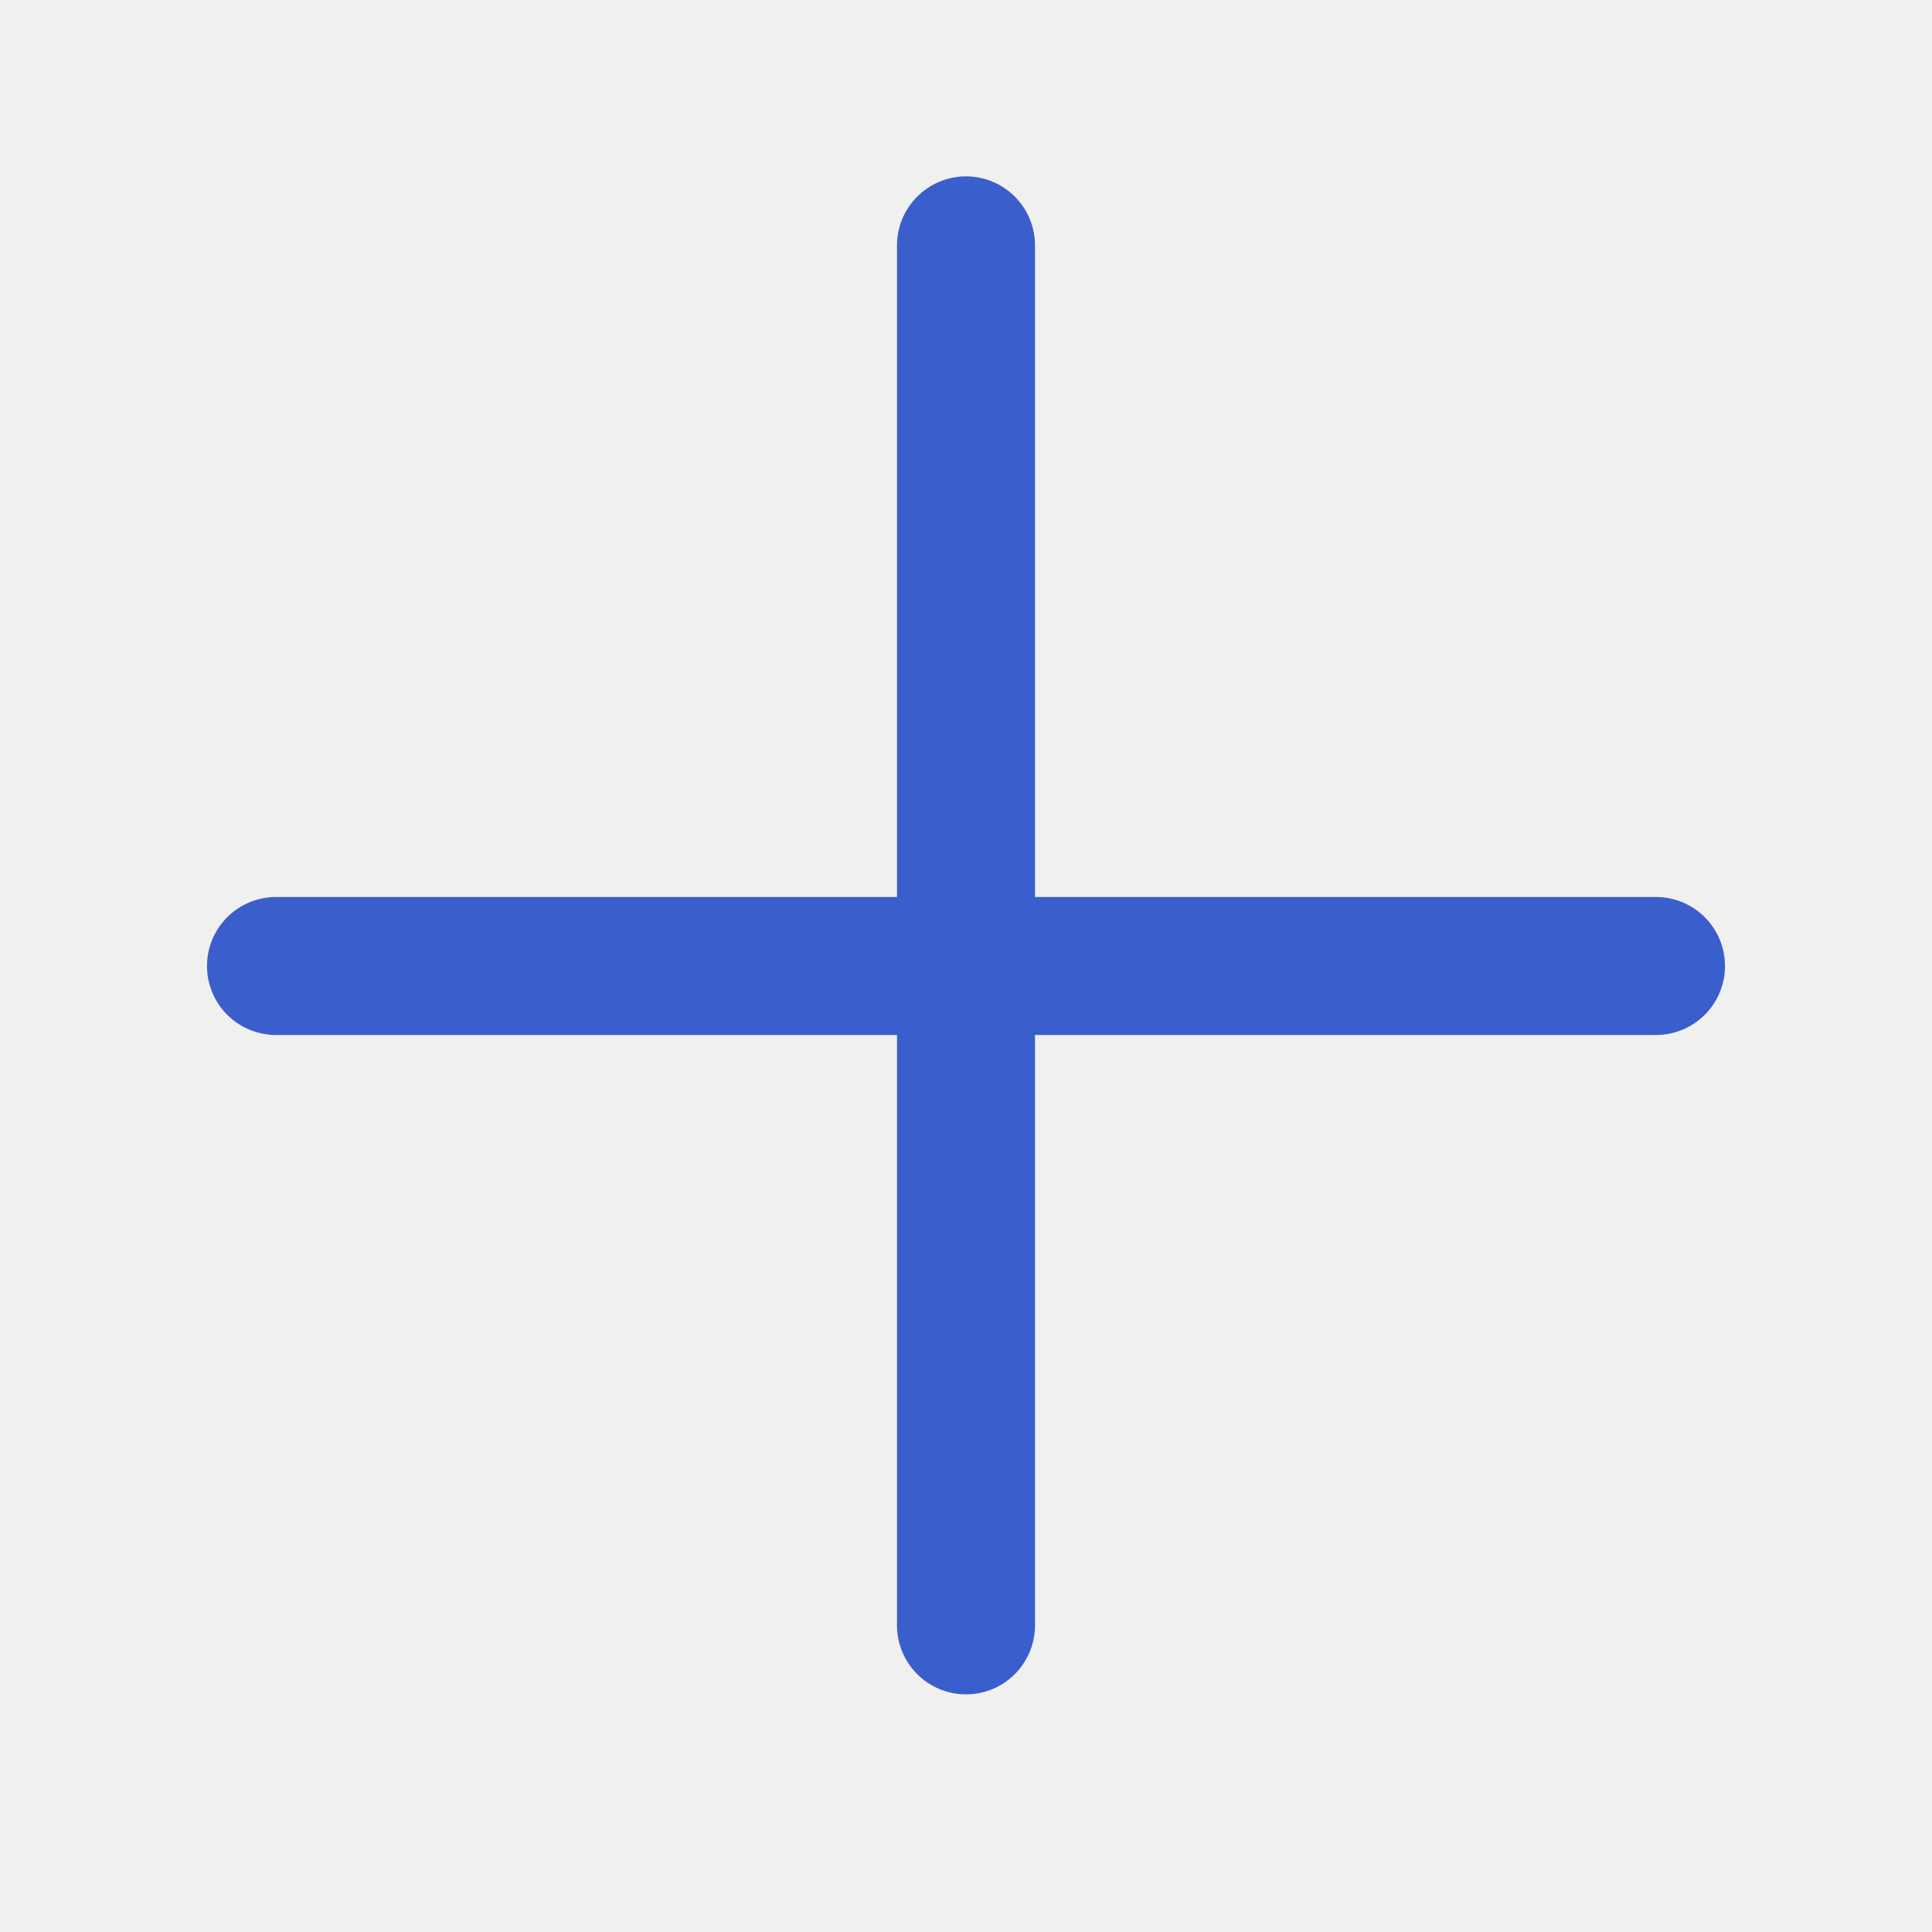
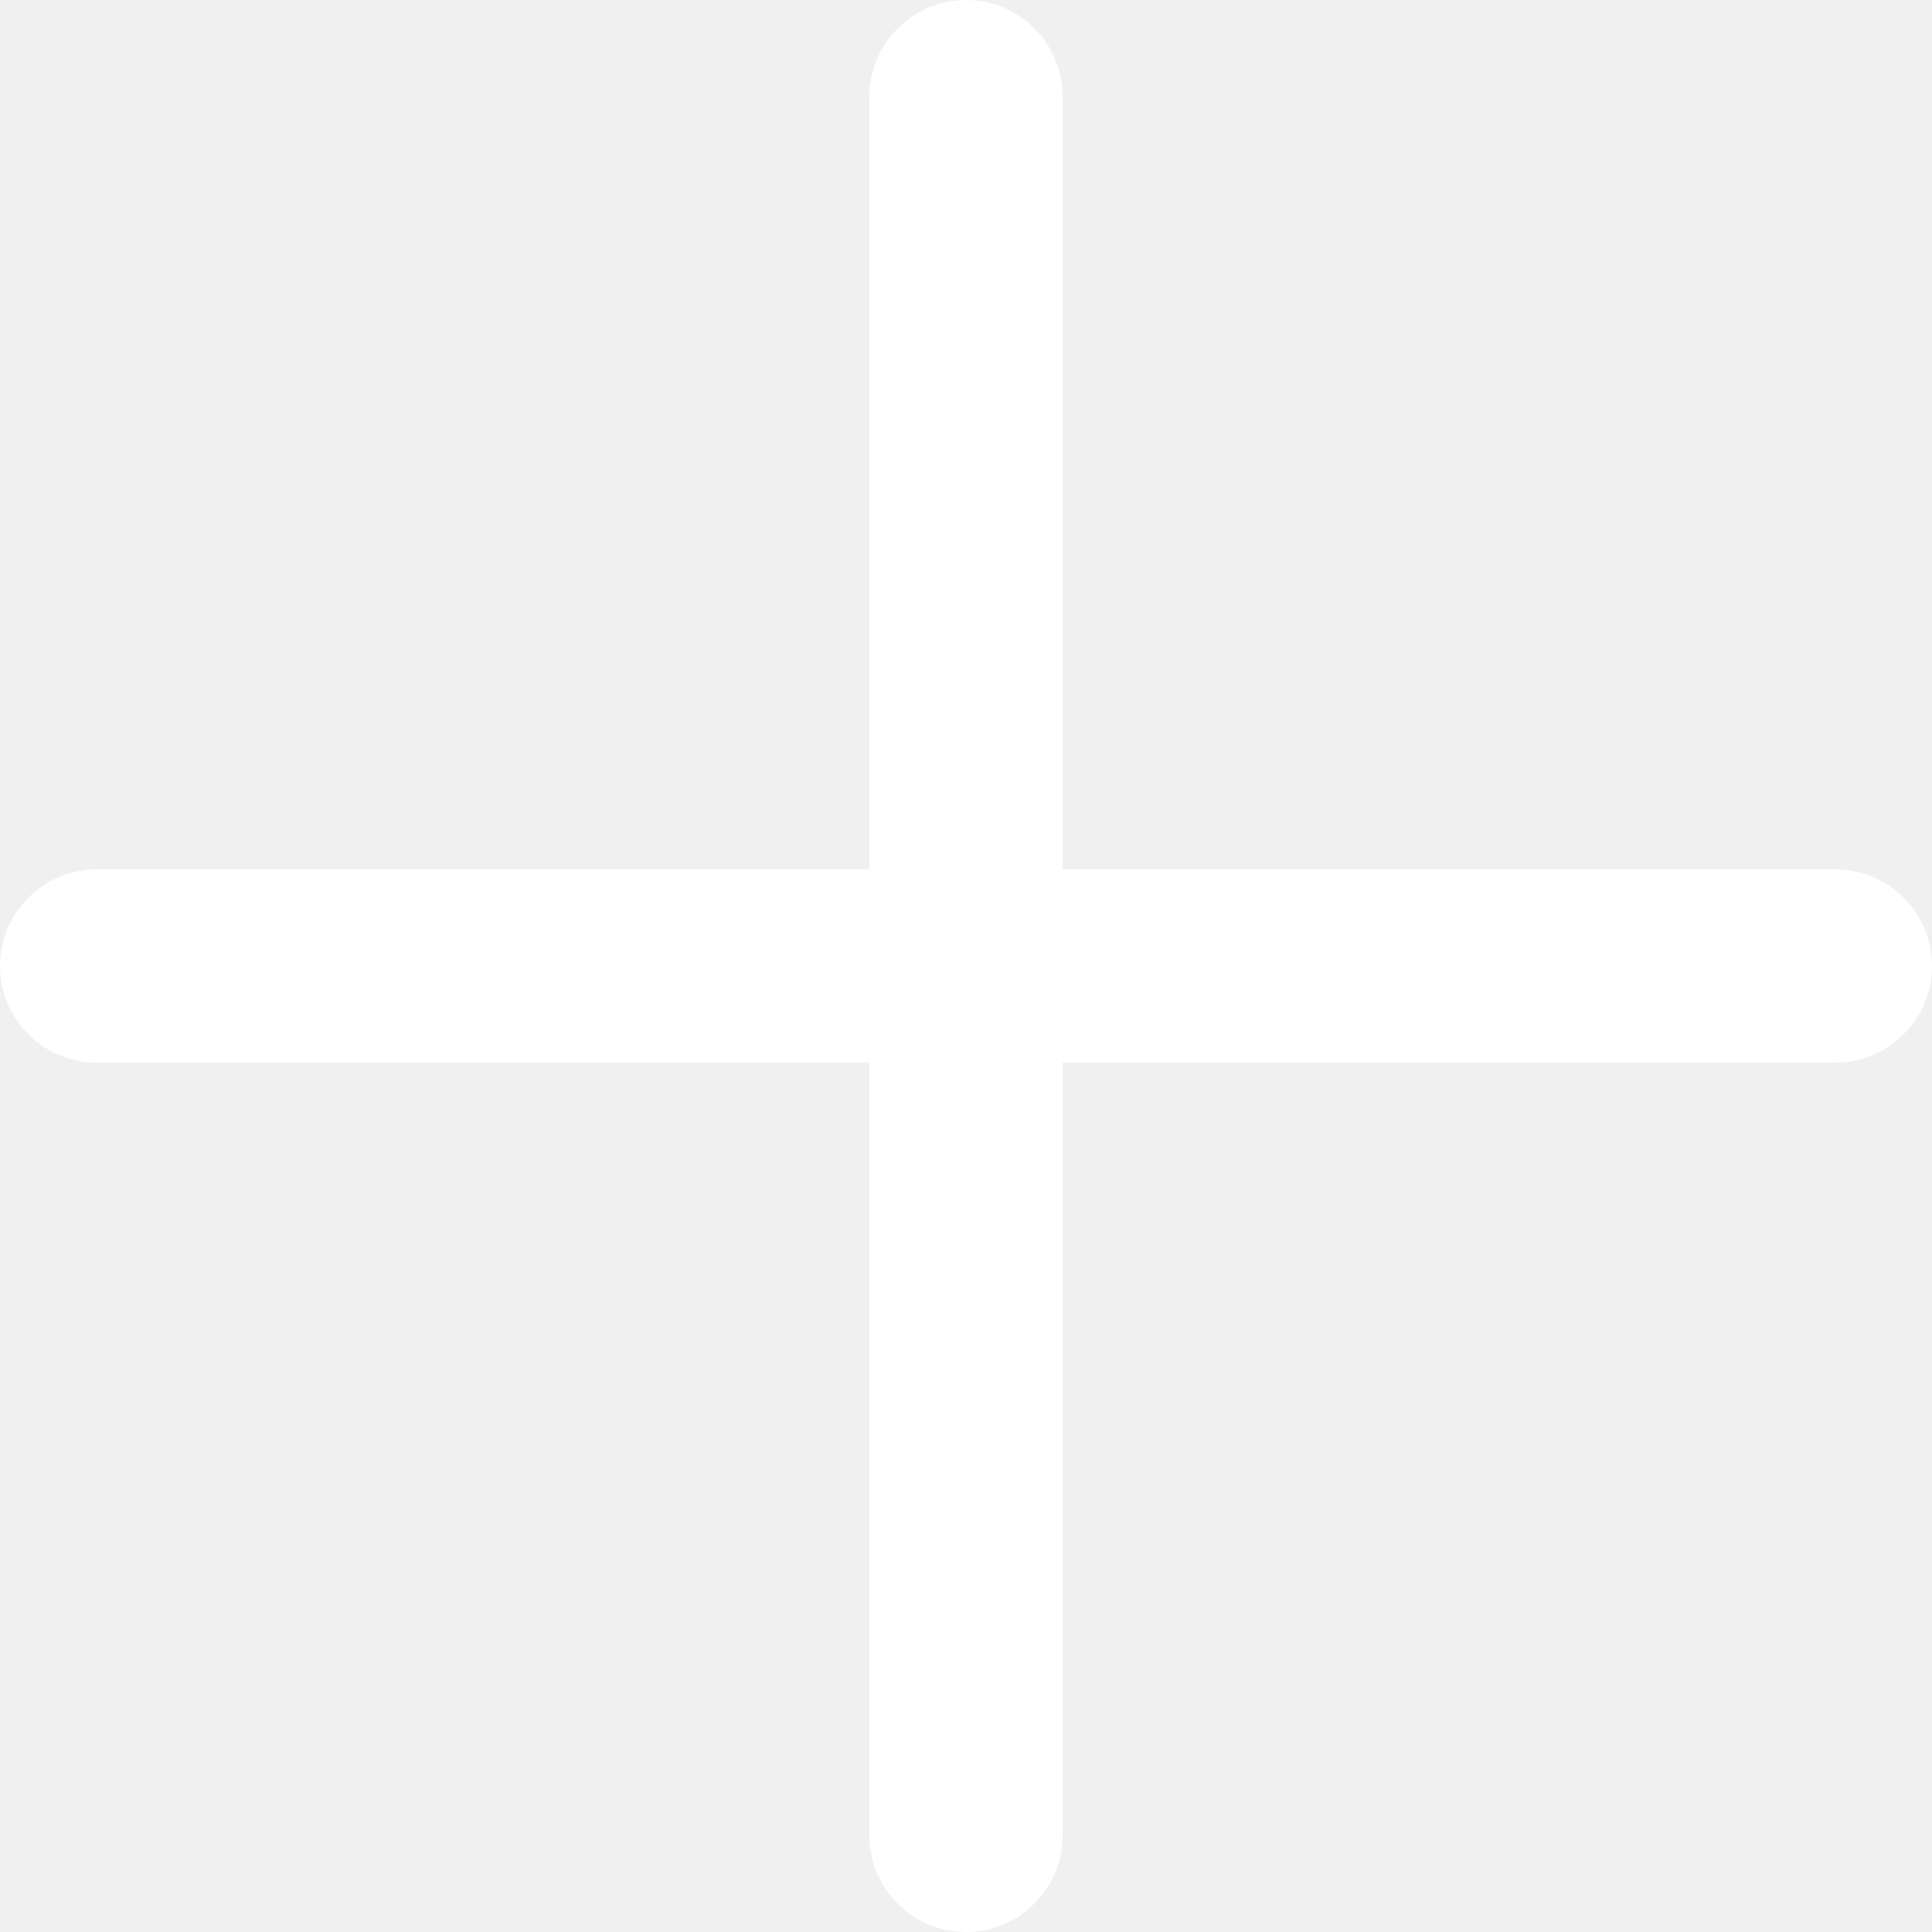
- <svg xmlns="http://www.w3.org/2000/svg" width="14" height="14" viewBox="0 0 14 14" fill="none">
-   <path d="M2 7H12" stroke="#3A5FCC" stroke-linecap="round" />
-   <path d="M7 1.778V11.778" stroke="#3A5FCC" stroke-linecap="round" />
+ <svg xmlns="http://www.w3.org/2000/svg" width="10" height="10" viewBox="0 0 10 10" fill="none">
+   <path fill-rule="evenodd" clip-rule="evenodd" d="M5.5 0.5C5.5 0.224 5.276 0 5 0C4.724 0 4.5 0.224 4.5 0.5V4.5H0.5C0.224 4.5 0 4.724 0 5C0 5.276 0.224 5.5 0.5 5.5H4.5V9.5C4.5 9.776 4.724 10 5 10C5.276 10 5.5 9.776 5.5 9.5V5.5H9.5C9.776 5.5 10 5.276 10 5C10 4.724 9.776 4.5 9.5 4.5H5.5V0.5Z" fill="white" />
</svg>
